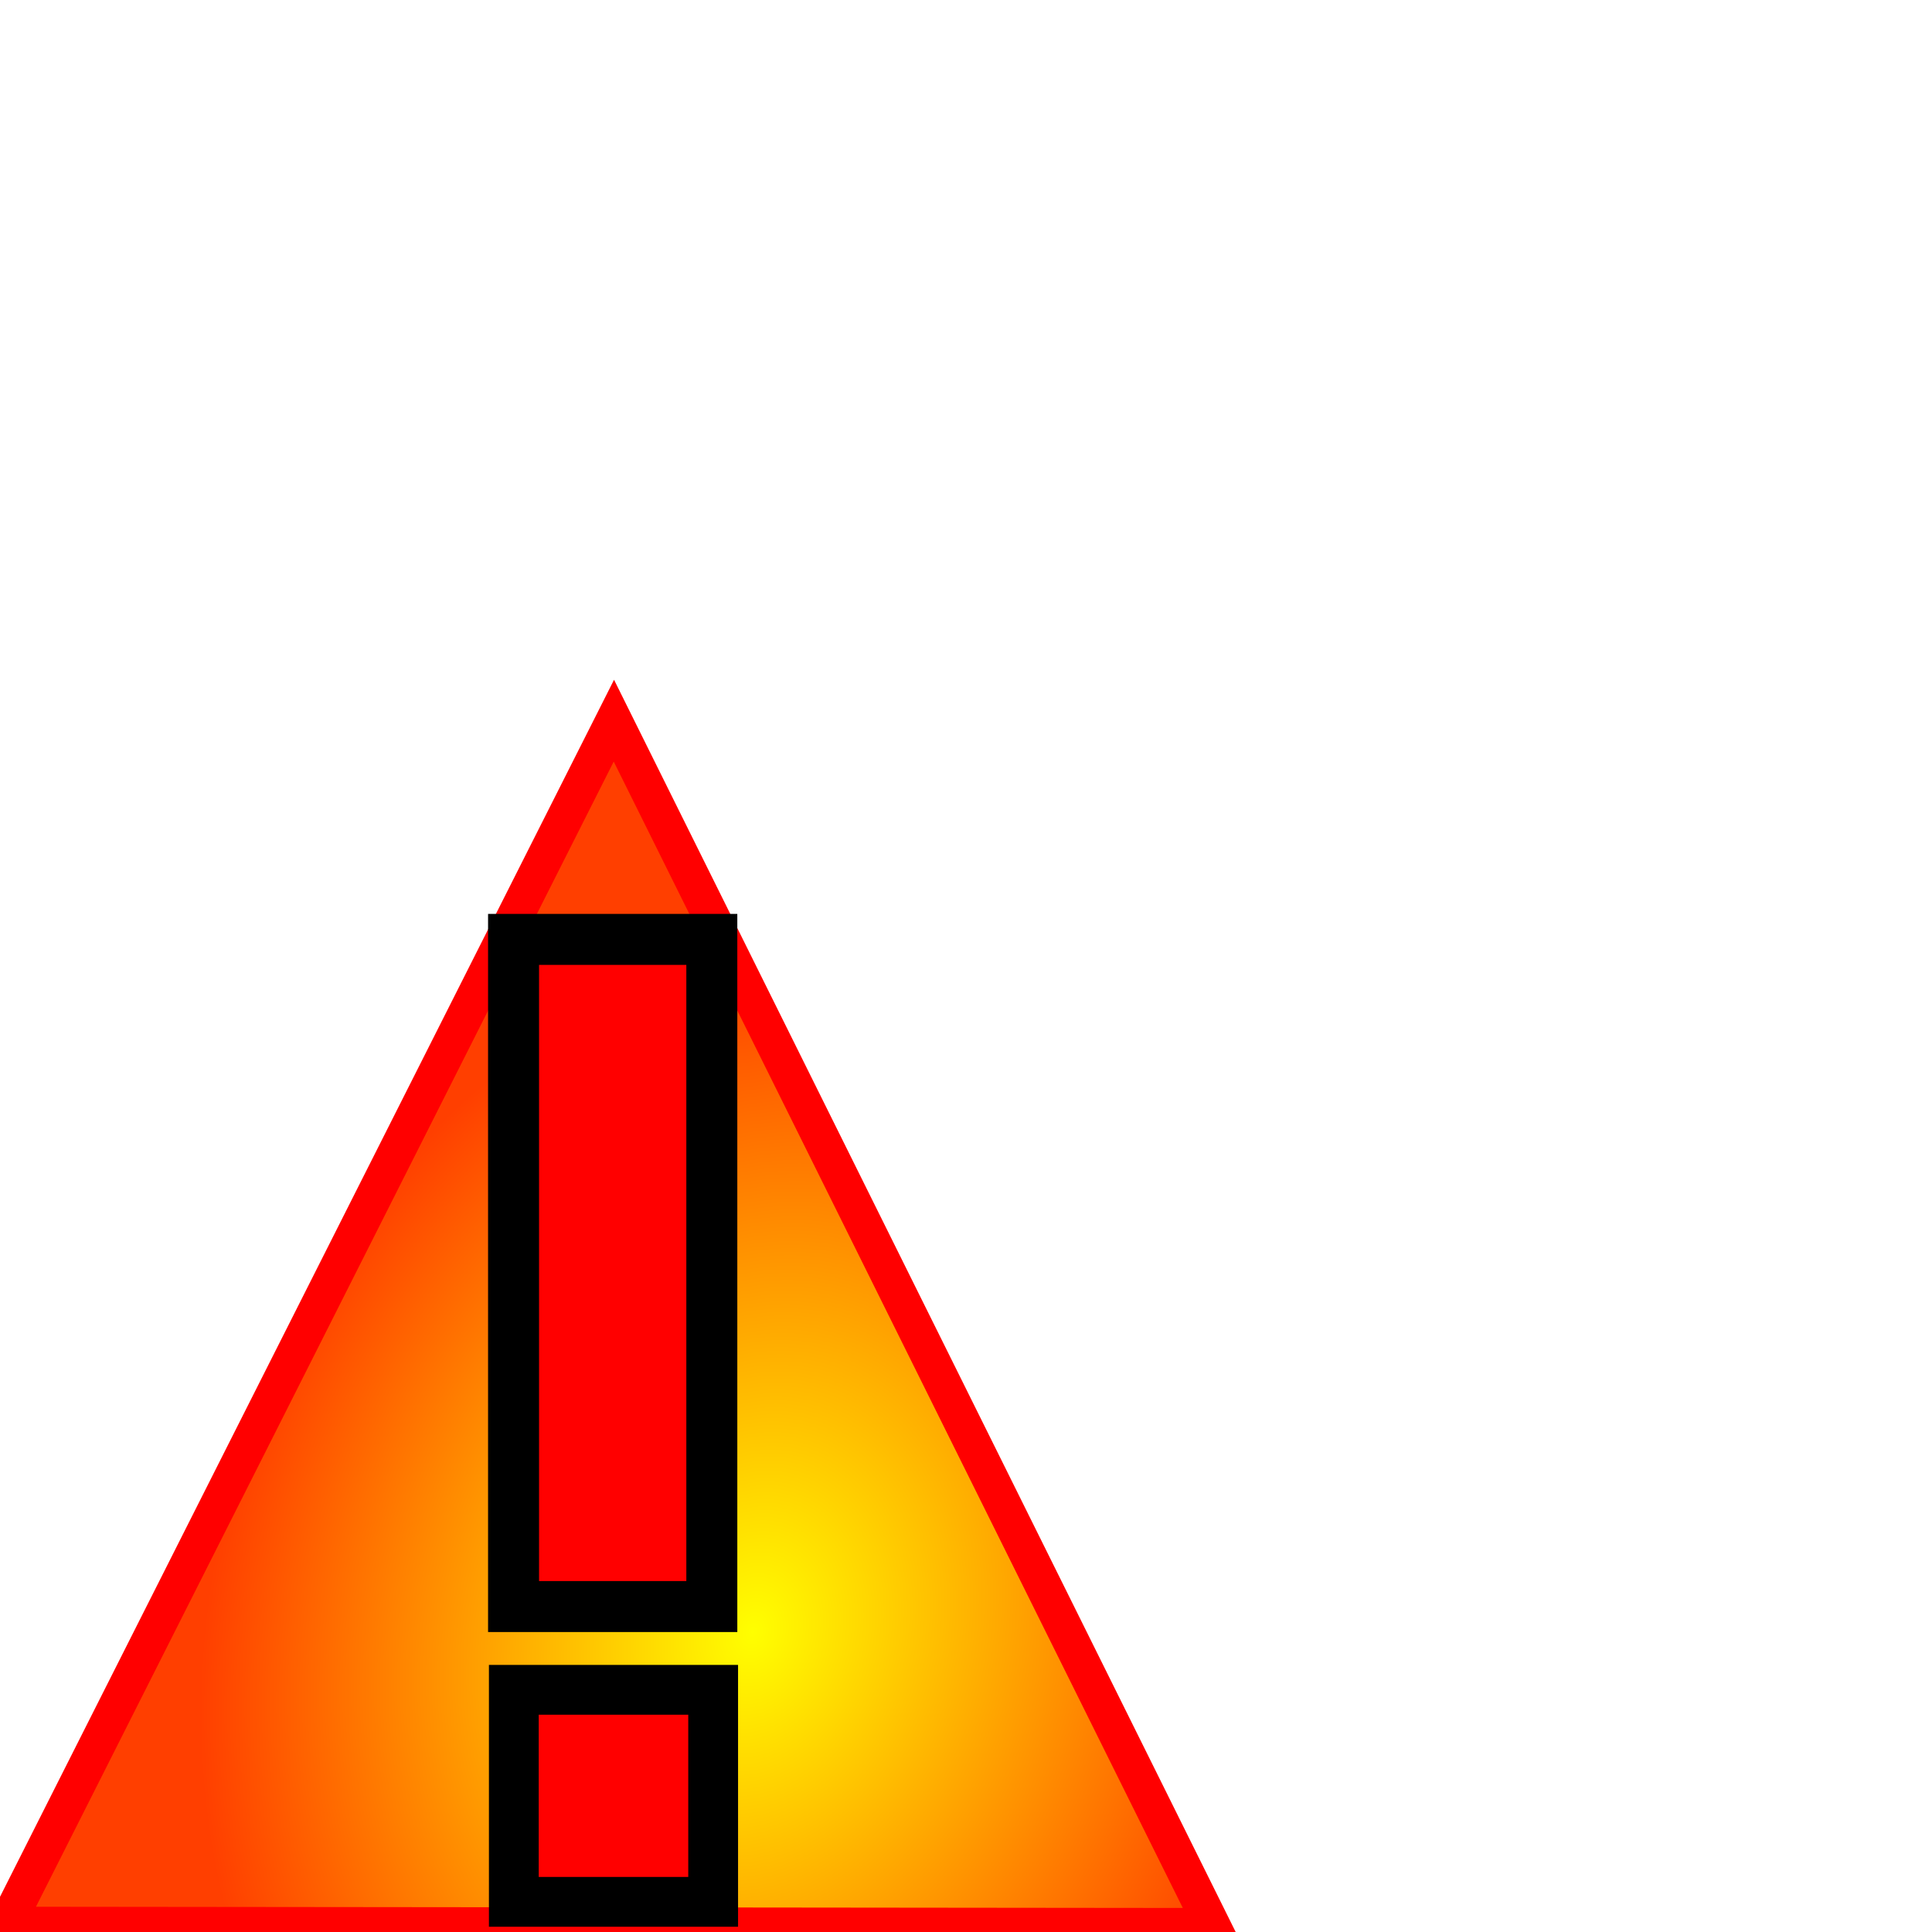
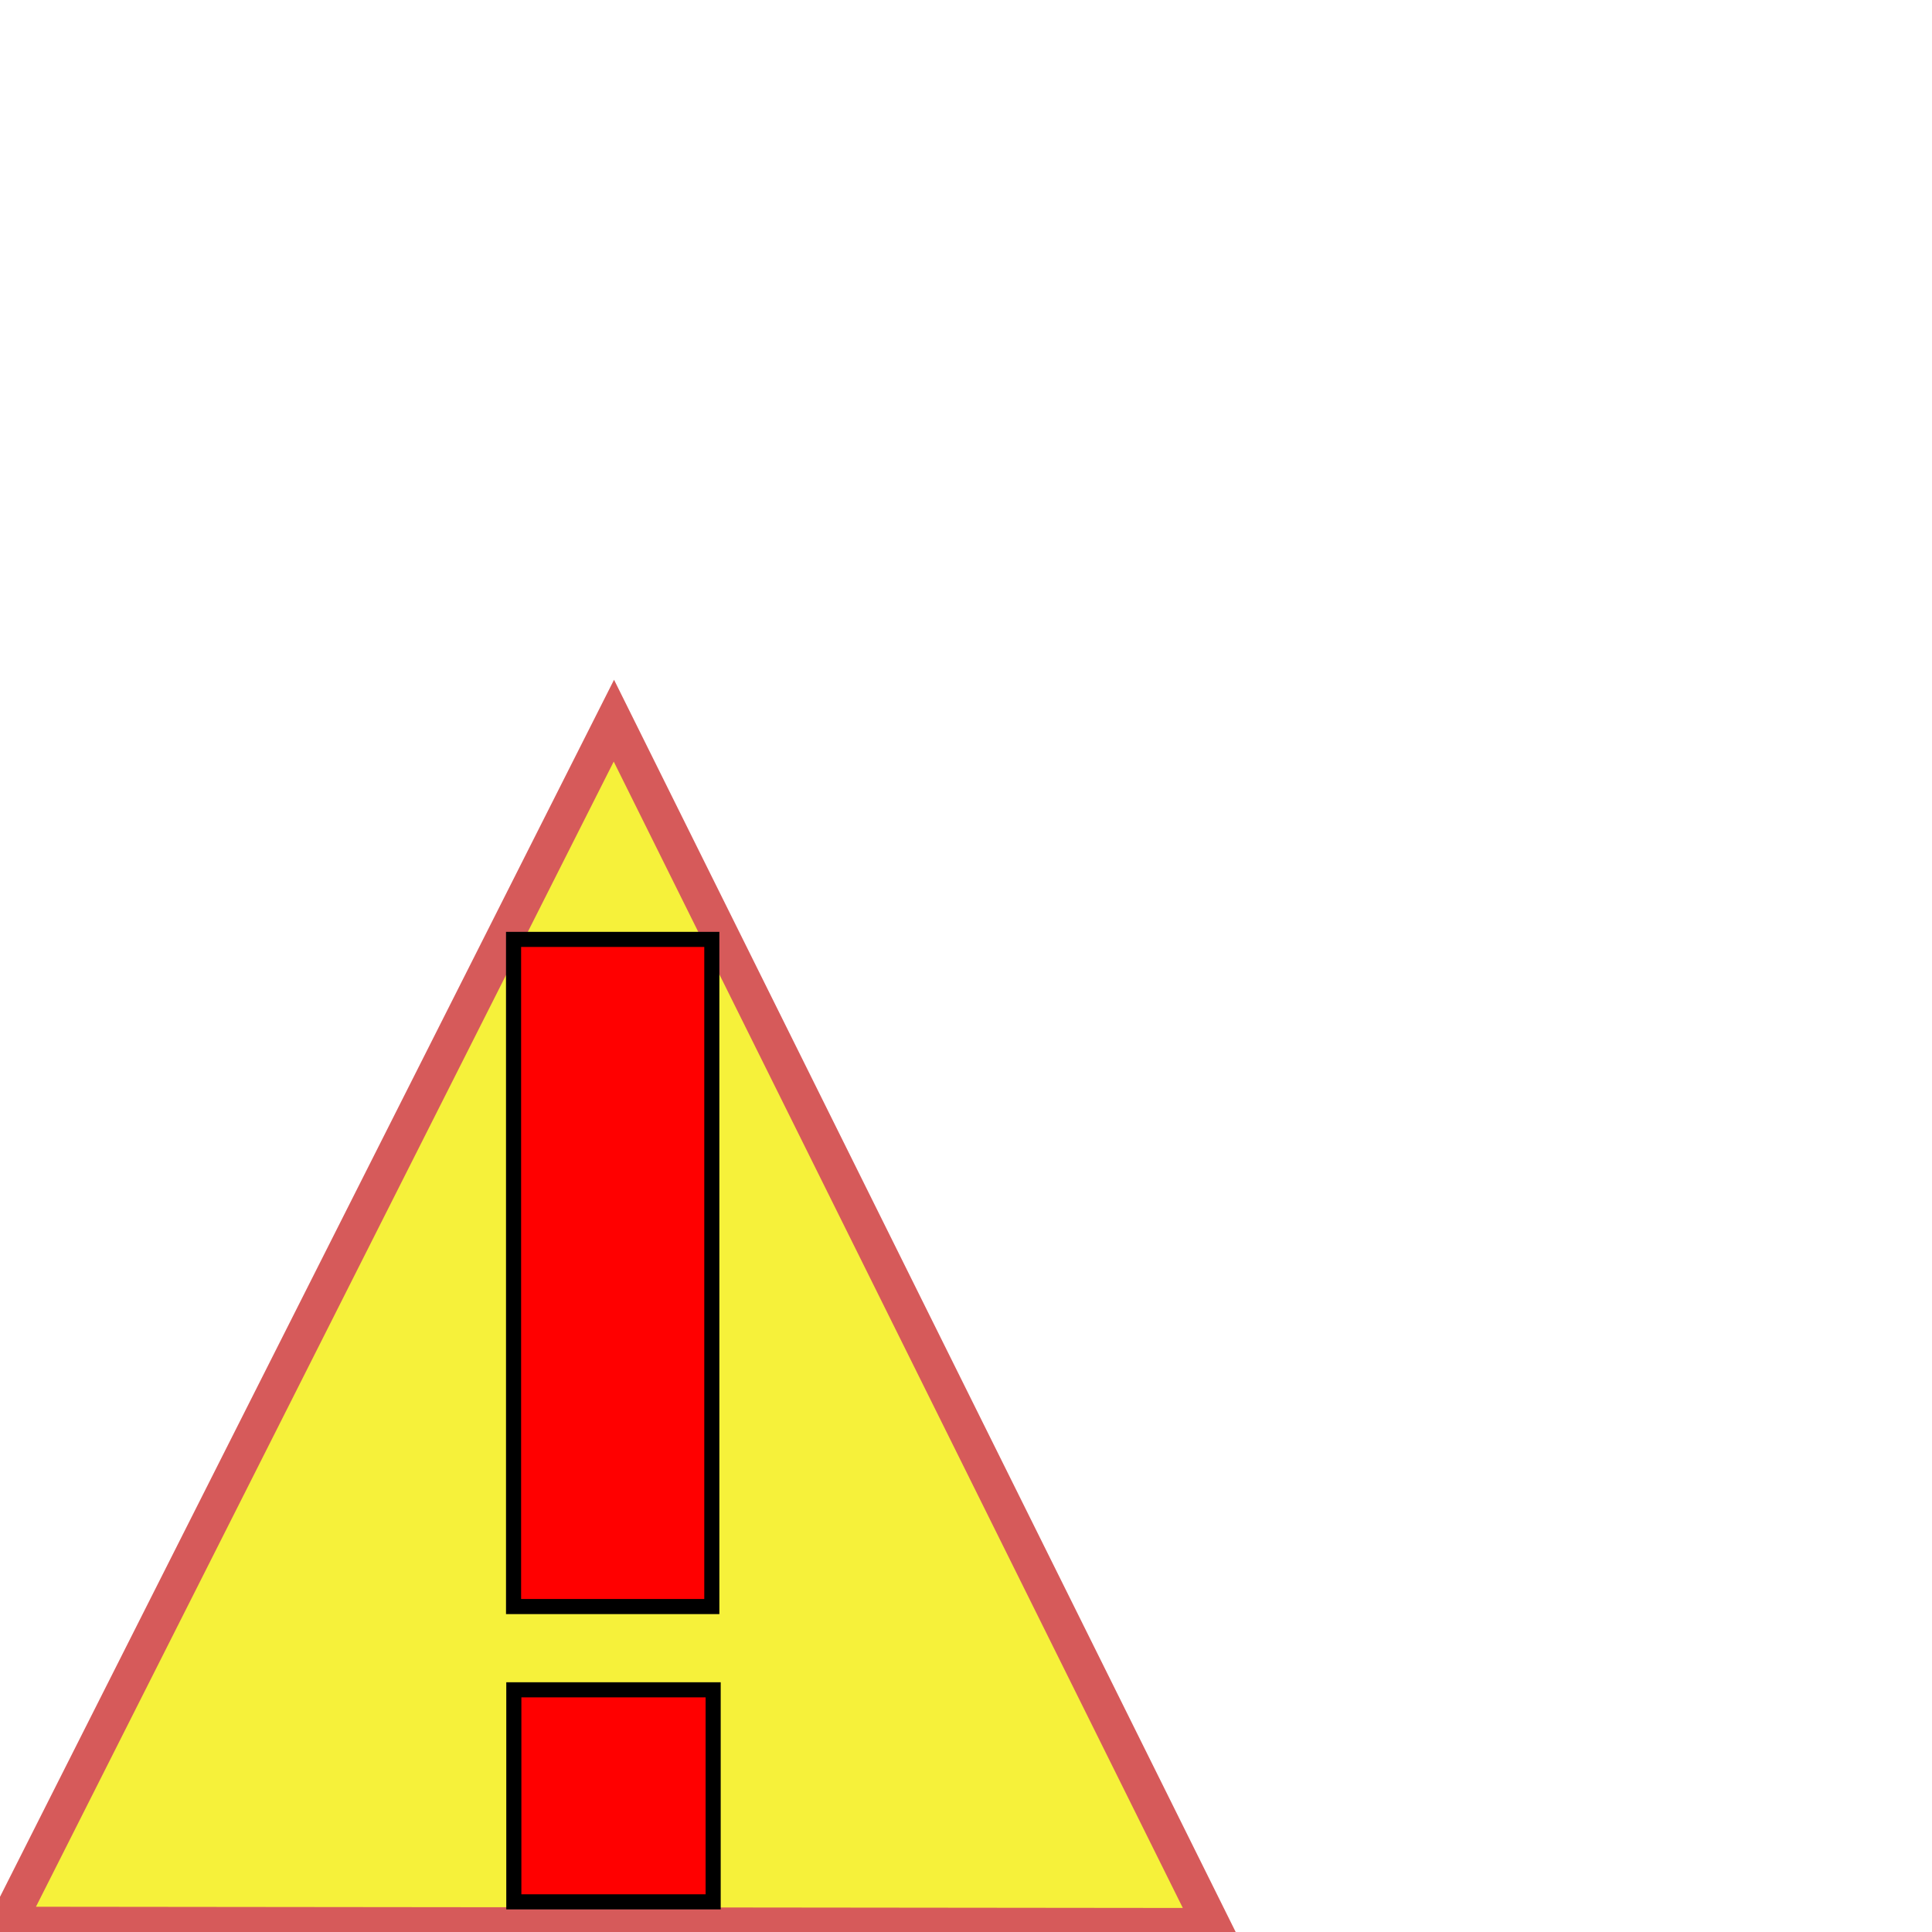
- <svg xmlns="http://www.w3.org/2000/svg" xmlns:xlink="http://www.w3.org/1999/xlink" width="256" height="256" id="svg2183" version="1.0">
+ <svg xmlns="http://www.w3.org/2000/svg" width="256" height="256" id="svg2183" version="1.0">
  <defs id="defs2185">
    <linearGradient id="linearGradient3606">
      <stop id="stop3608" offset="0" style="stop-color:#ffff00;stop-opacity:1;" />
      <stop id="stop3610" offset="1" style="stop-color:#ff3f00;stop-opacity:1;" />
    </linearGradient>
-     <radialGradient xlink:href="#linearGradient3606" id="radialGradient5058" cx="34.683" cy="60.727" fx="34.683" fy="60.727" r="91.272" gradientTransform="matrix(1,0,0,0.874965,0,7.593033)" gradientUnits="userSpaceOnUse" />
  </defs>
  <g id="layer1">
-     <path style="fill:url(#radialGradient5058);fill-opacity:1;stroke:#ff0000;stroke-opacity:1;stroke-width:5.329;stroke-miterlimit:4;stroke-dasharray:none" id="path2824" d="M 125.455,137.091 -56.089,140.087 32.089,-18.632 125.455,137.091 z" transform="matrix(-0.4567343,0.8719514,-0.7542906,-0.5238793,161.3911,217.788)" />
-     <rect style="fill:#ff0000;fill-opacity:1;stroke:#000000;stroke-width:6.755;stroke-miterlimit:4;stroke-opacity:1;stroke-dasharray:none" id="rect5064" width="26.271" height="88.401" x="68.049" y="124.475" />
-     <rect style="fill:#ff0000;fill-opacity:1;stroke:#000000;stroke-width:6.598;stroke-miterlimit:4;stroke-opacity:1;stroke-dasharray:none" id="rect5066" width="26.412" height="28.095" x="68.085" y="223.909" />
+     <path style="fill:#f6f13a;fill-opacity:1;stroke:#d65a5a;stroke-opacity:1;stroke-width:5.329;stroke-miterlimit:4;stroke-dasharray:none" id="path2824" d="M 125.455,137.091 -56.089,140.087 32.089,-18.632 125.455,137.091 z" transform="matrix(-0.4567343,0.8719514,-0.7542906,-0.5238793,161.3911,217.788)" />
+     <rect style="fill:#ff0000;fill-opacity:1;stroke:#000000;stroke-width:2;stroke-miterlimit:4;stroke-opacity:1;stroke-dasharray:none" id="rect5064" width="26.271" height="88.401" x="68.049" y="124.475" />
+     <rect style="fill:#ff0000;fill-opacity:1;stroke:#000000;stroke-width:2;stroke-miterlimit:4;stroke-opacity:1;stroke-dasharray:none" id="rect5066" width="26.412" height="28.095" x="68.085" y="223.909" />
  </g>
</svg>
